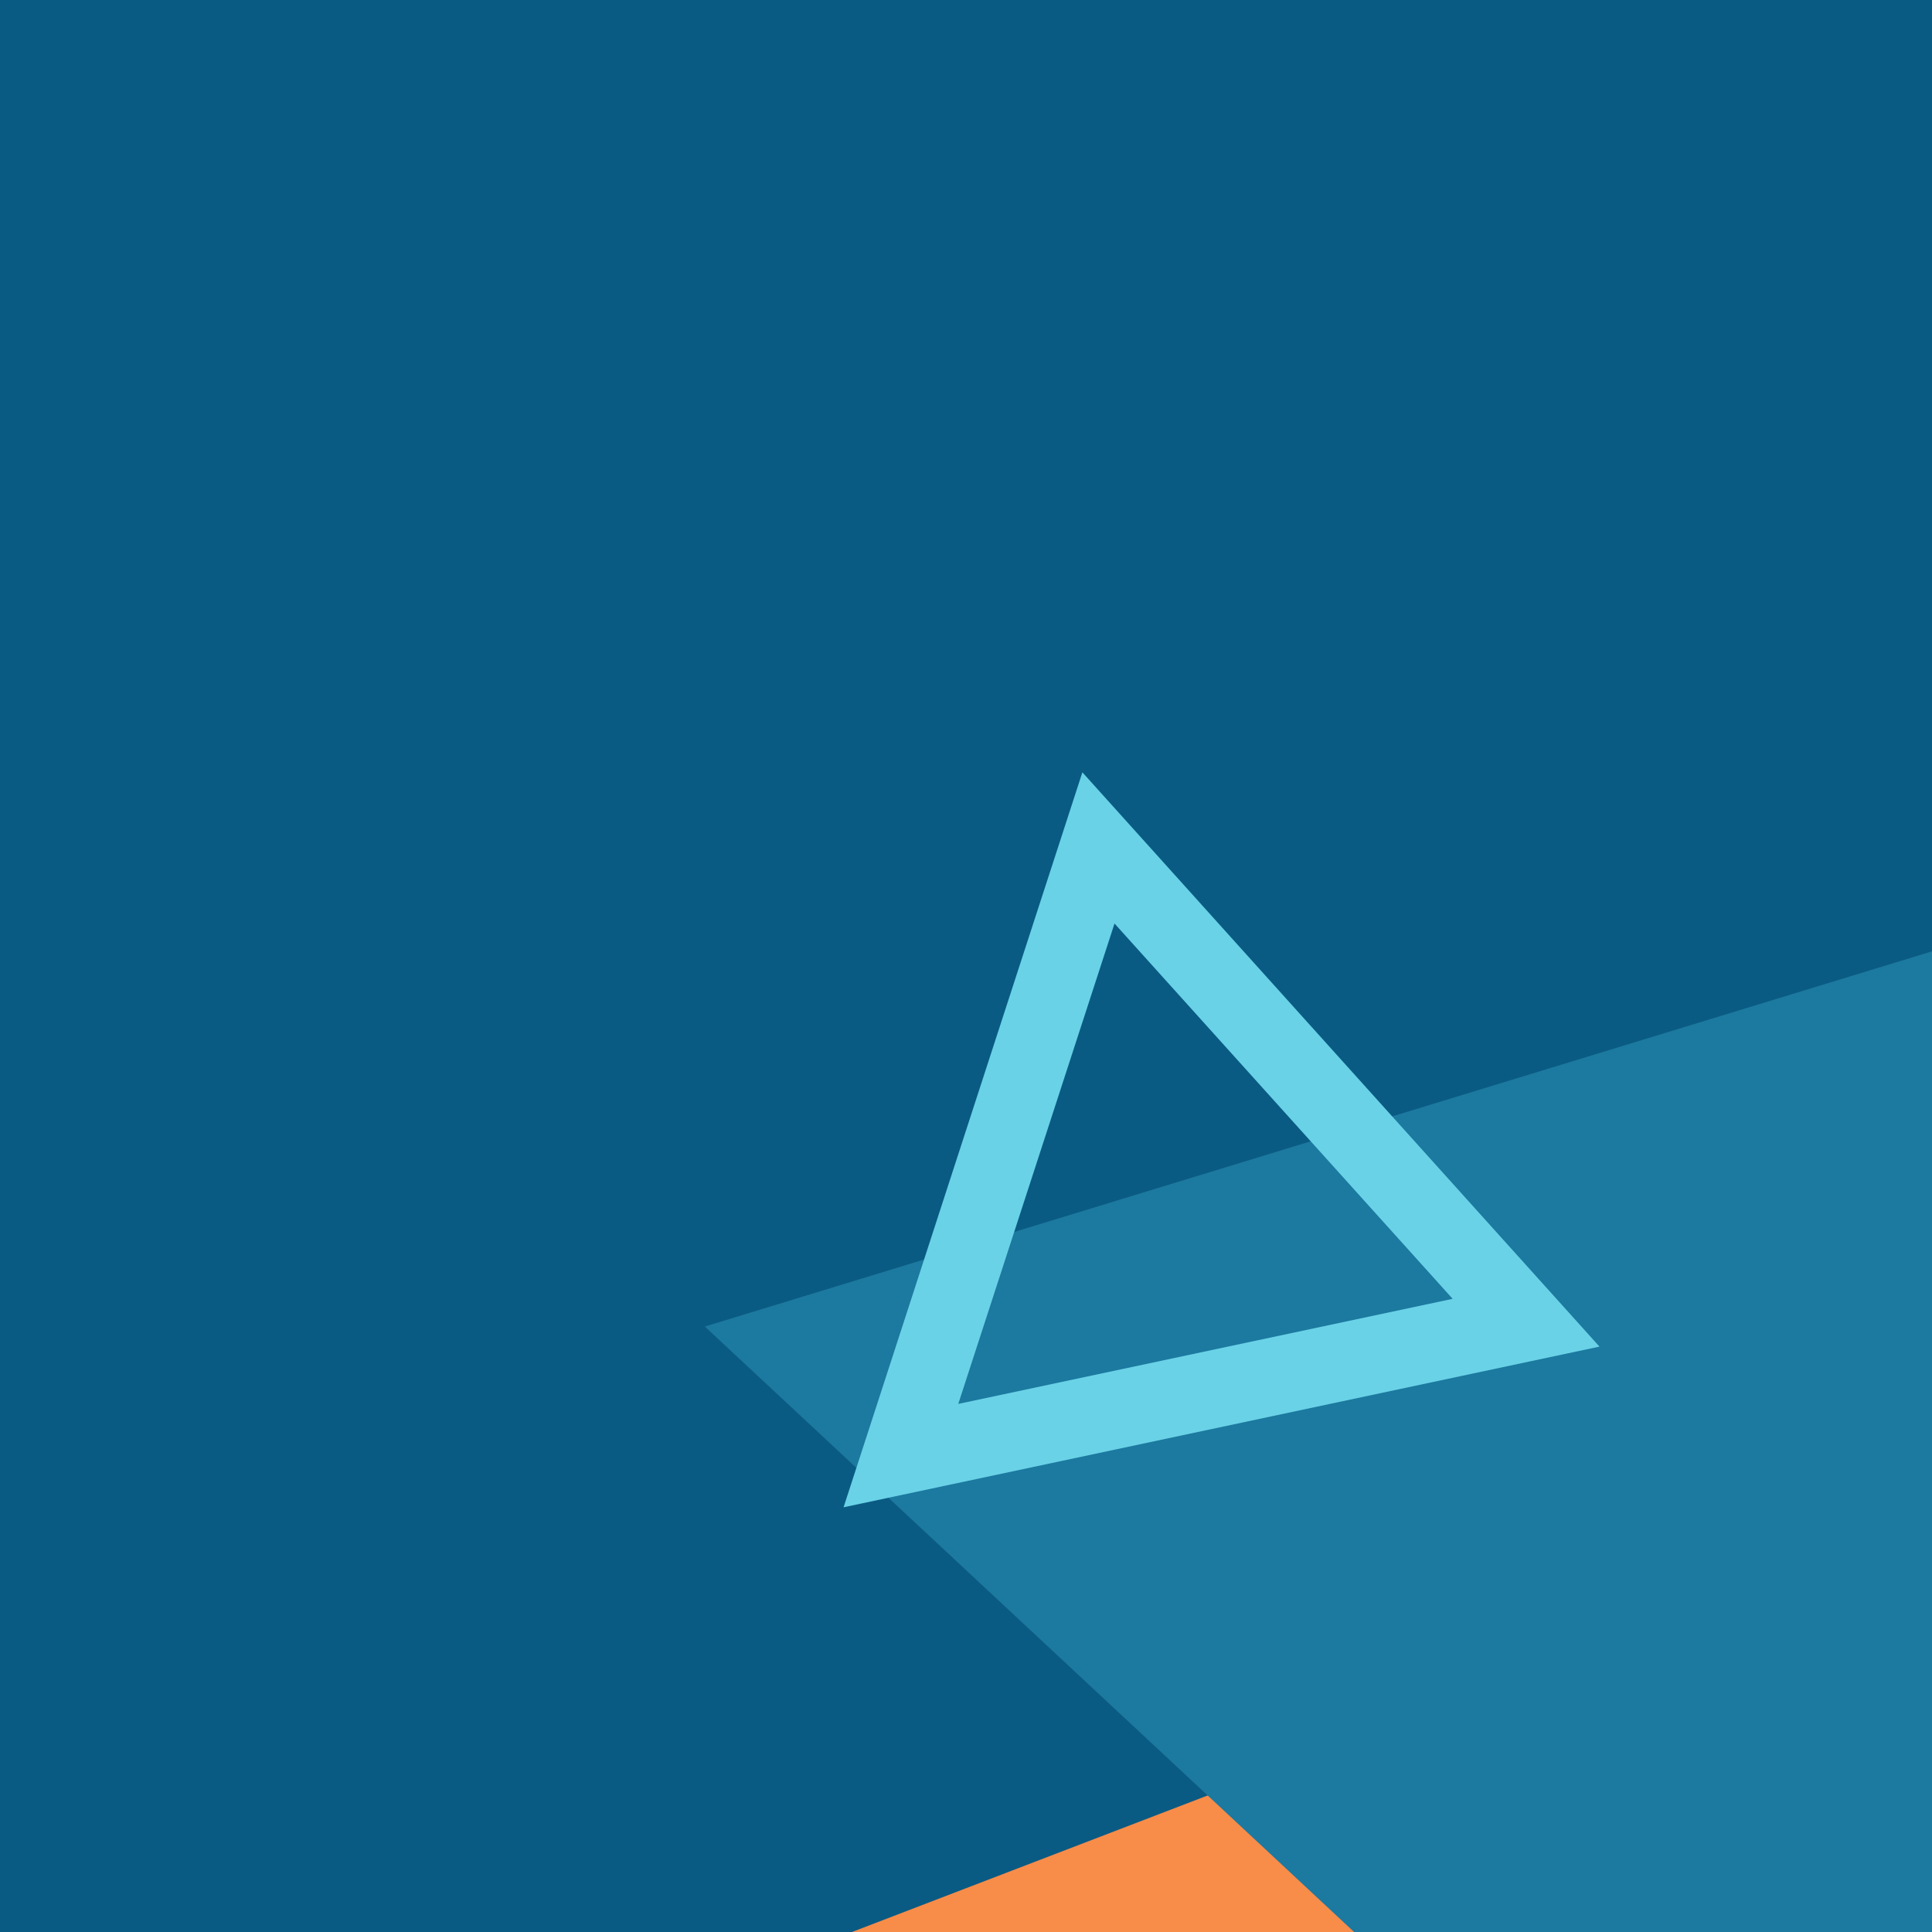
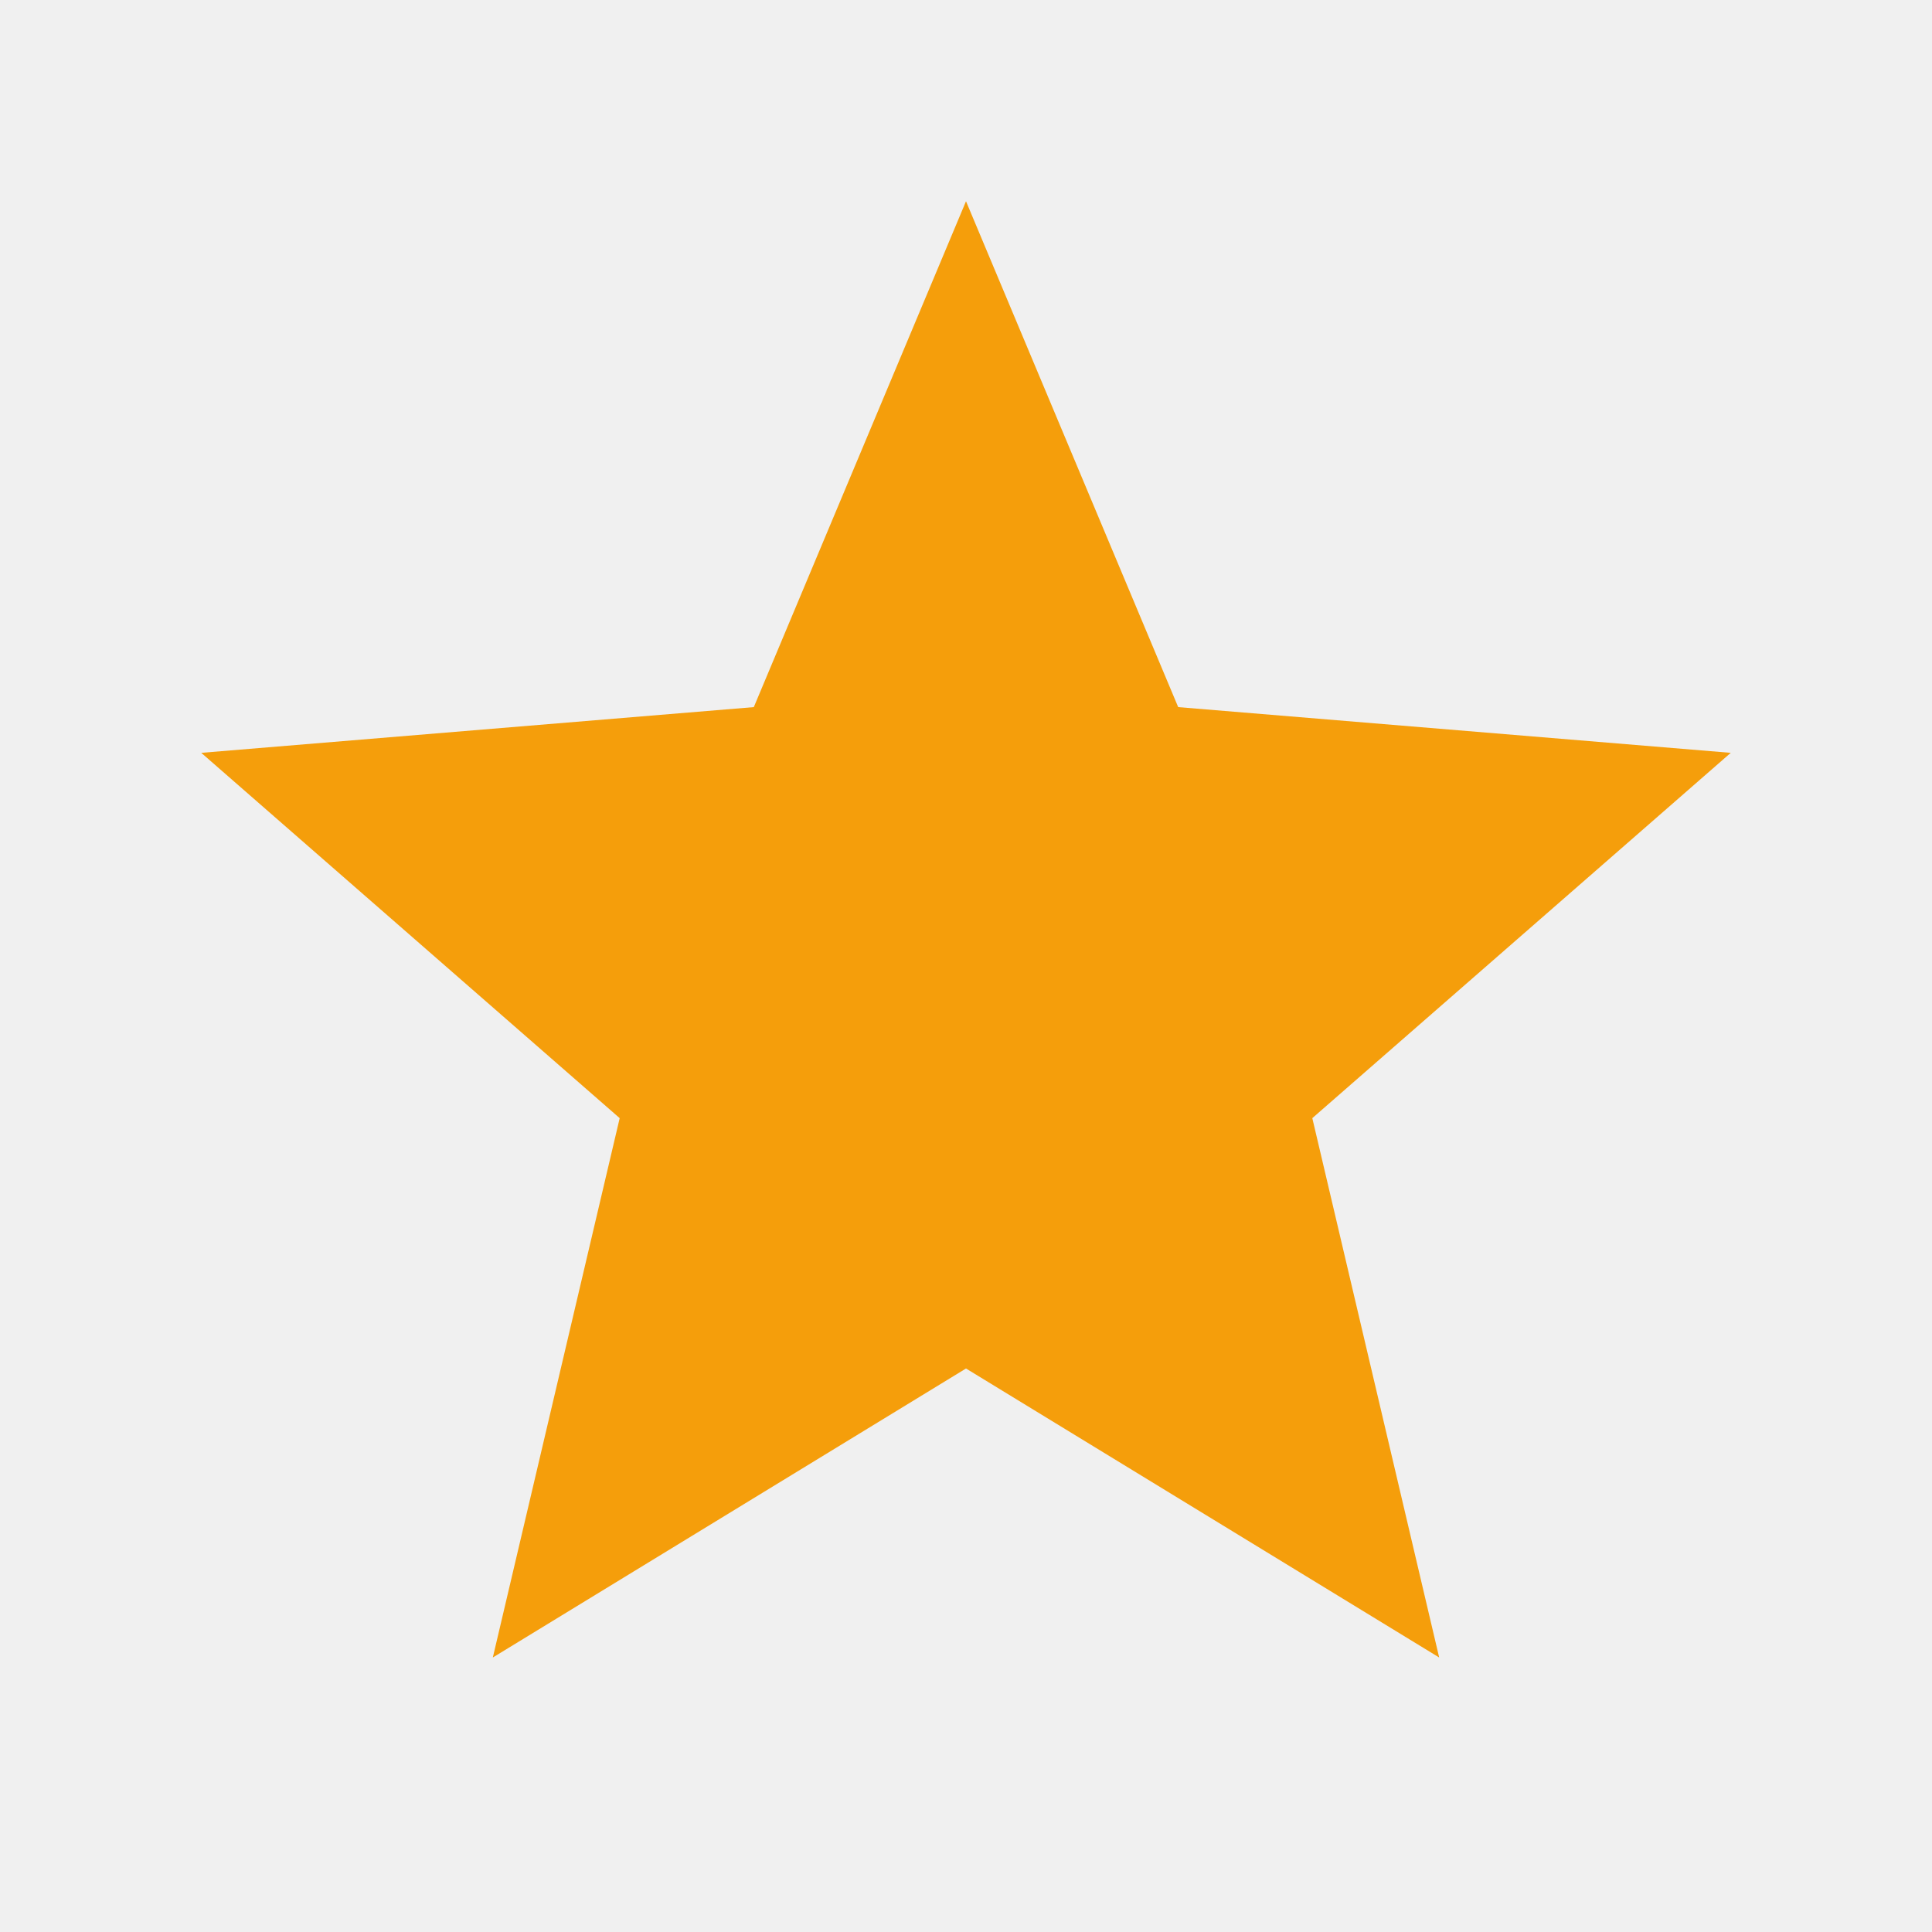
- <svg xmlns="http://www.w3.org/2000/svg" viewBox="0 0 100 100" fill="none" shape-rendering="auto">
-   <mask id="viewboxMask">
-     <rect width="100" height="100" rx="0" ry="0" x="0" y="0" fill="#fff" />
-   </mask>
-   <g mask="url(#viewboxMask)">
-     <rect fill="#0a5b83" width="100" height="100" x="0" y="0" />
-     <g transform="matrix(1.2 0 0 1.2 -10 -10)">
-       <g transform="translate(49, 44) rotate(39 50 50)">
-         <path d="m50 7 50 86.6H0L50 7Z" fill="#f88c49" />
-       </g>
-     </g>
-     <g transform="matrix(.8 0 0 .8 10 10)">
-       <g transform="translate(25, 33) rotate(-77 50 50)">
-         <path d="m50 7 50 86.6H0L50 7Z" fill="#1c799f" />
-       </g>
-     </g>
-     <g transform="matrix(.4 0 0 .4 30 30)">
-       <g transform="translate(24, 17) rotate(-12 50 50)">
-         <path fill-rule="evenodd" clip-rule="evenodd" d="M50 7 0 93.6h100L50 7Zm0 20L17.3 83.6h65.4L50 27Z" fill="#69d2e7" />
-       </g>
-     </g>
-   </g>
+ <svg xmlns="http://www.w3.org/2000/svg" viewBox="0 0 24 24" fill="#F59E0B">
+   <path d="M12 17L6.122 20.59L7.698 13.89L2.5 9.352L9.364 8.784L12 2.5L14.636 8.784L21.5 9.352L16.302 13.89L17.878 20.59L12 17Z" />
</svg>
